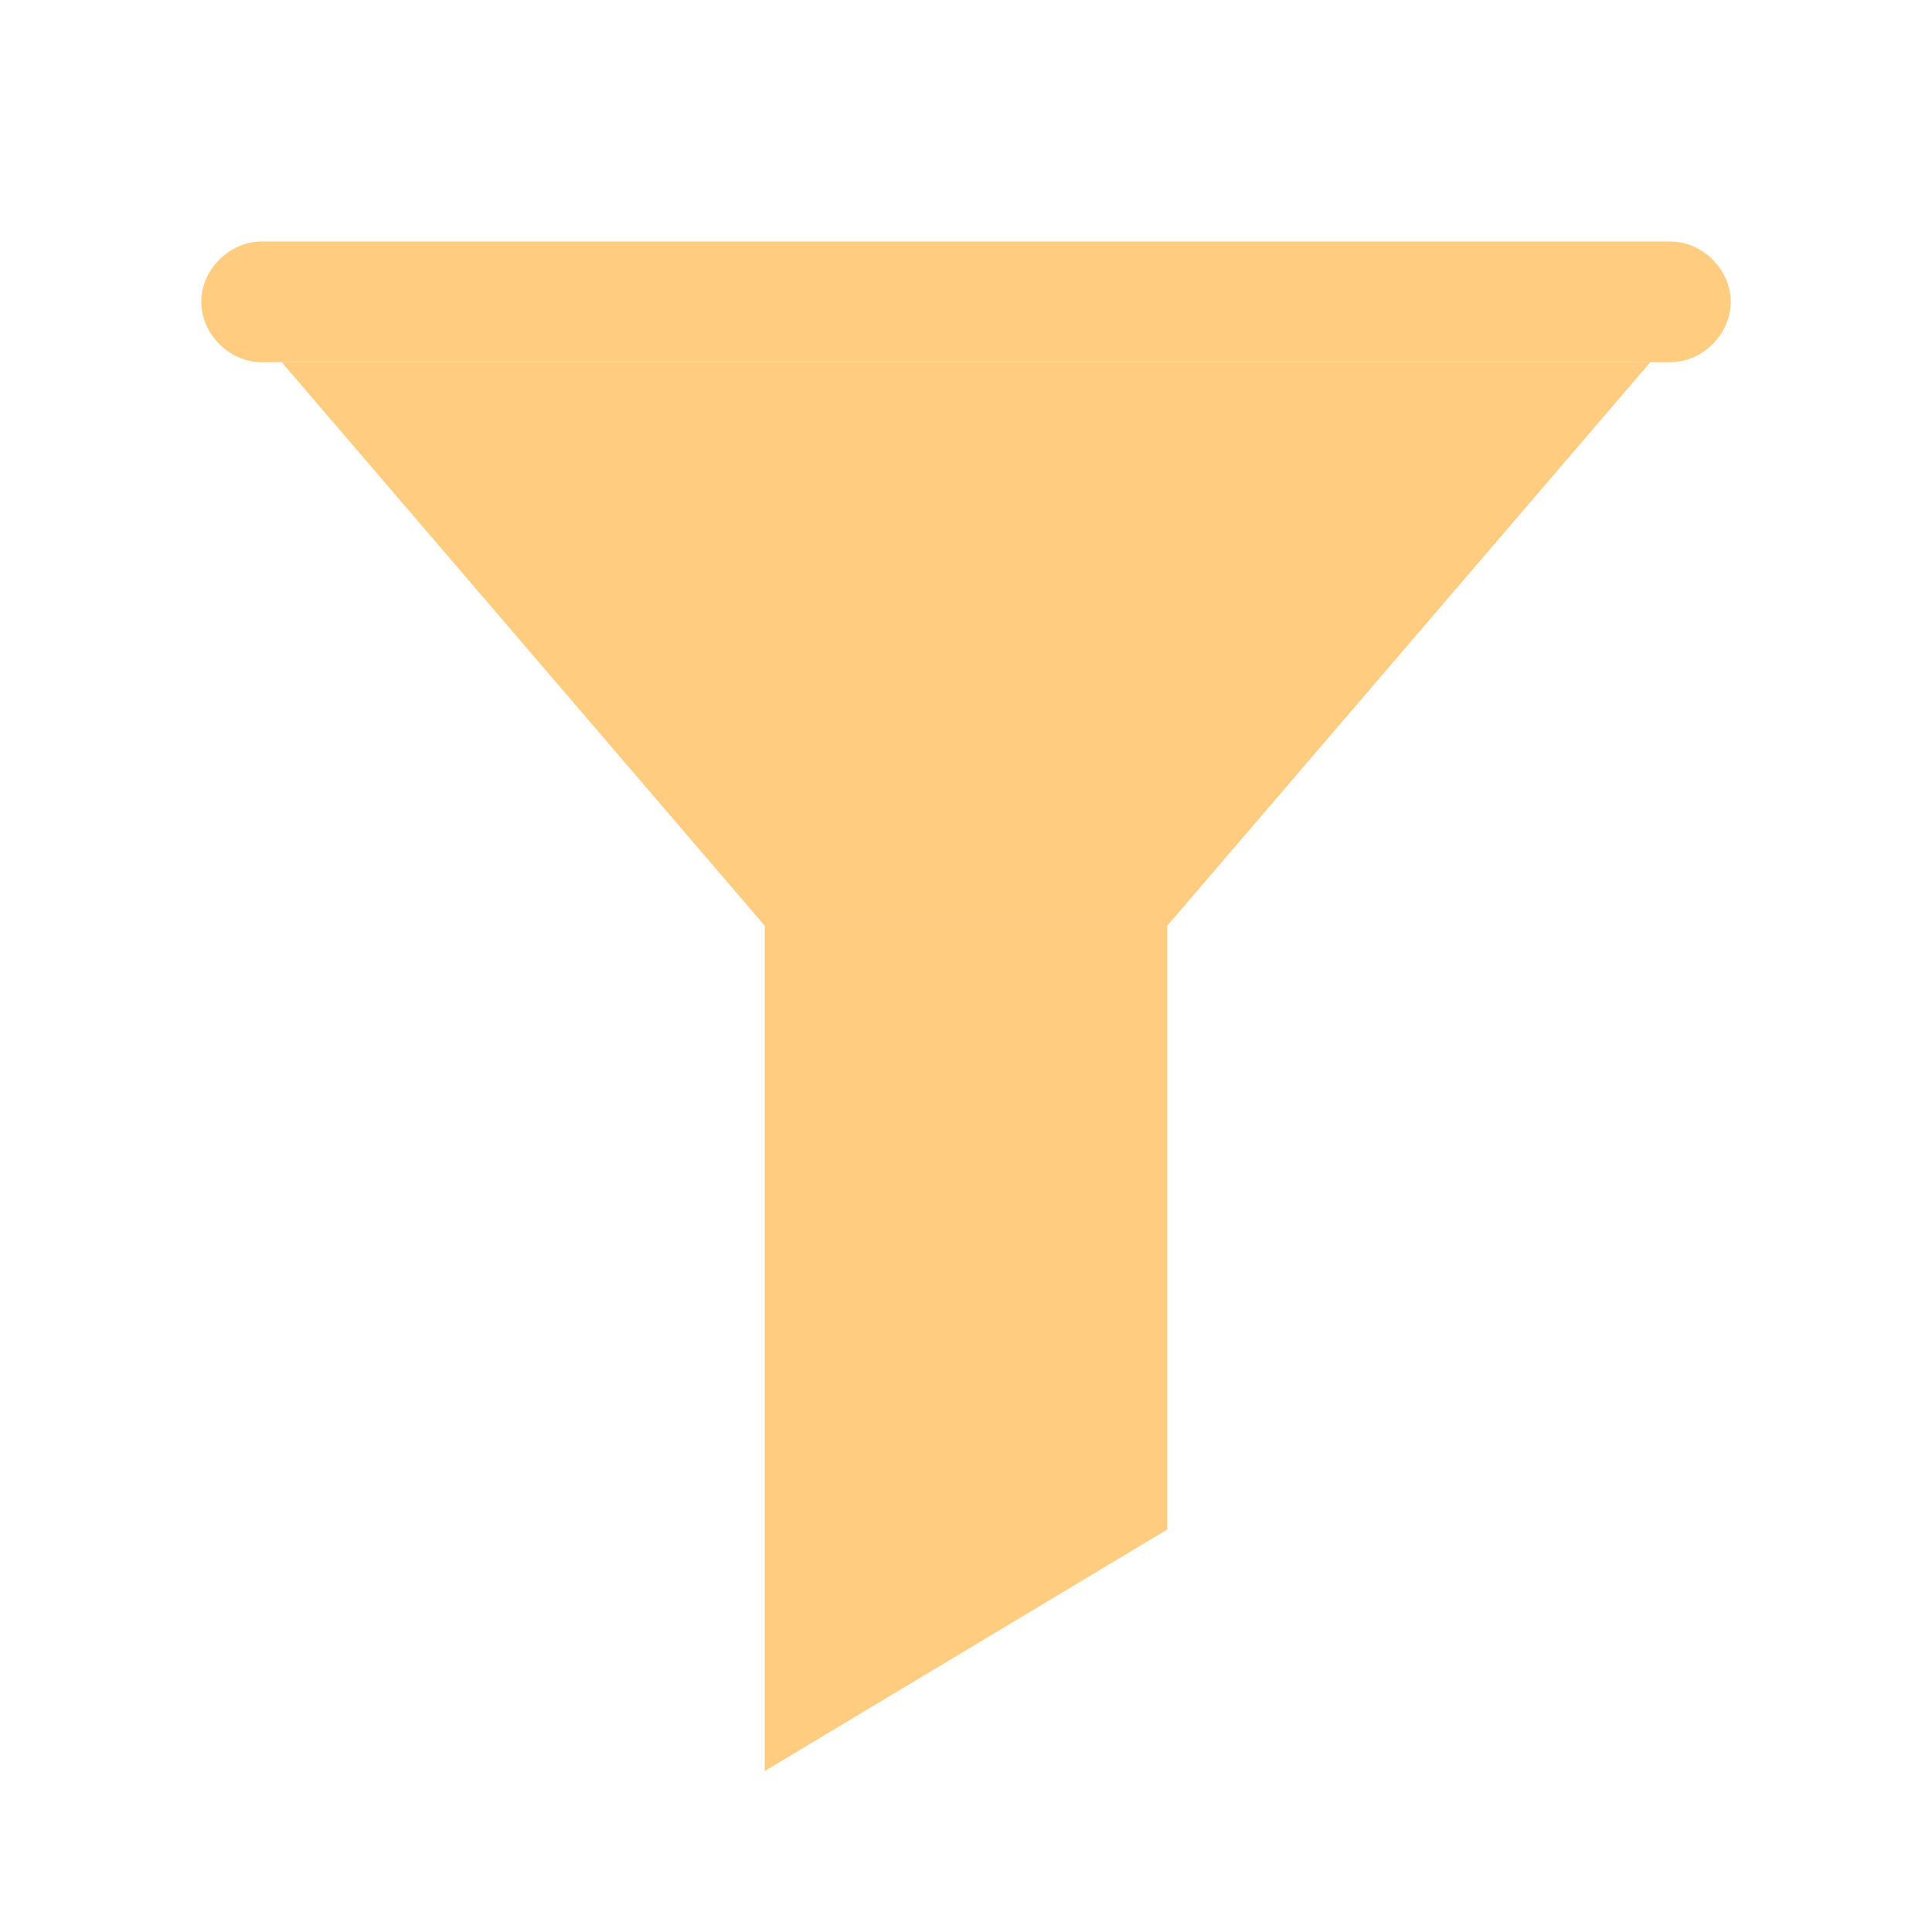
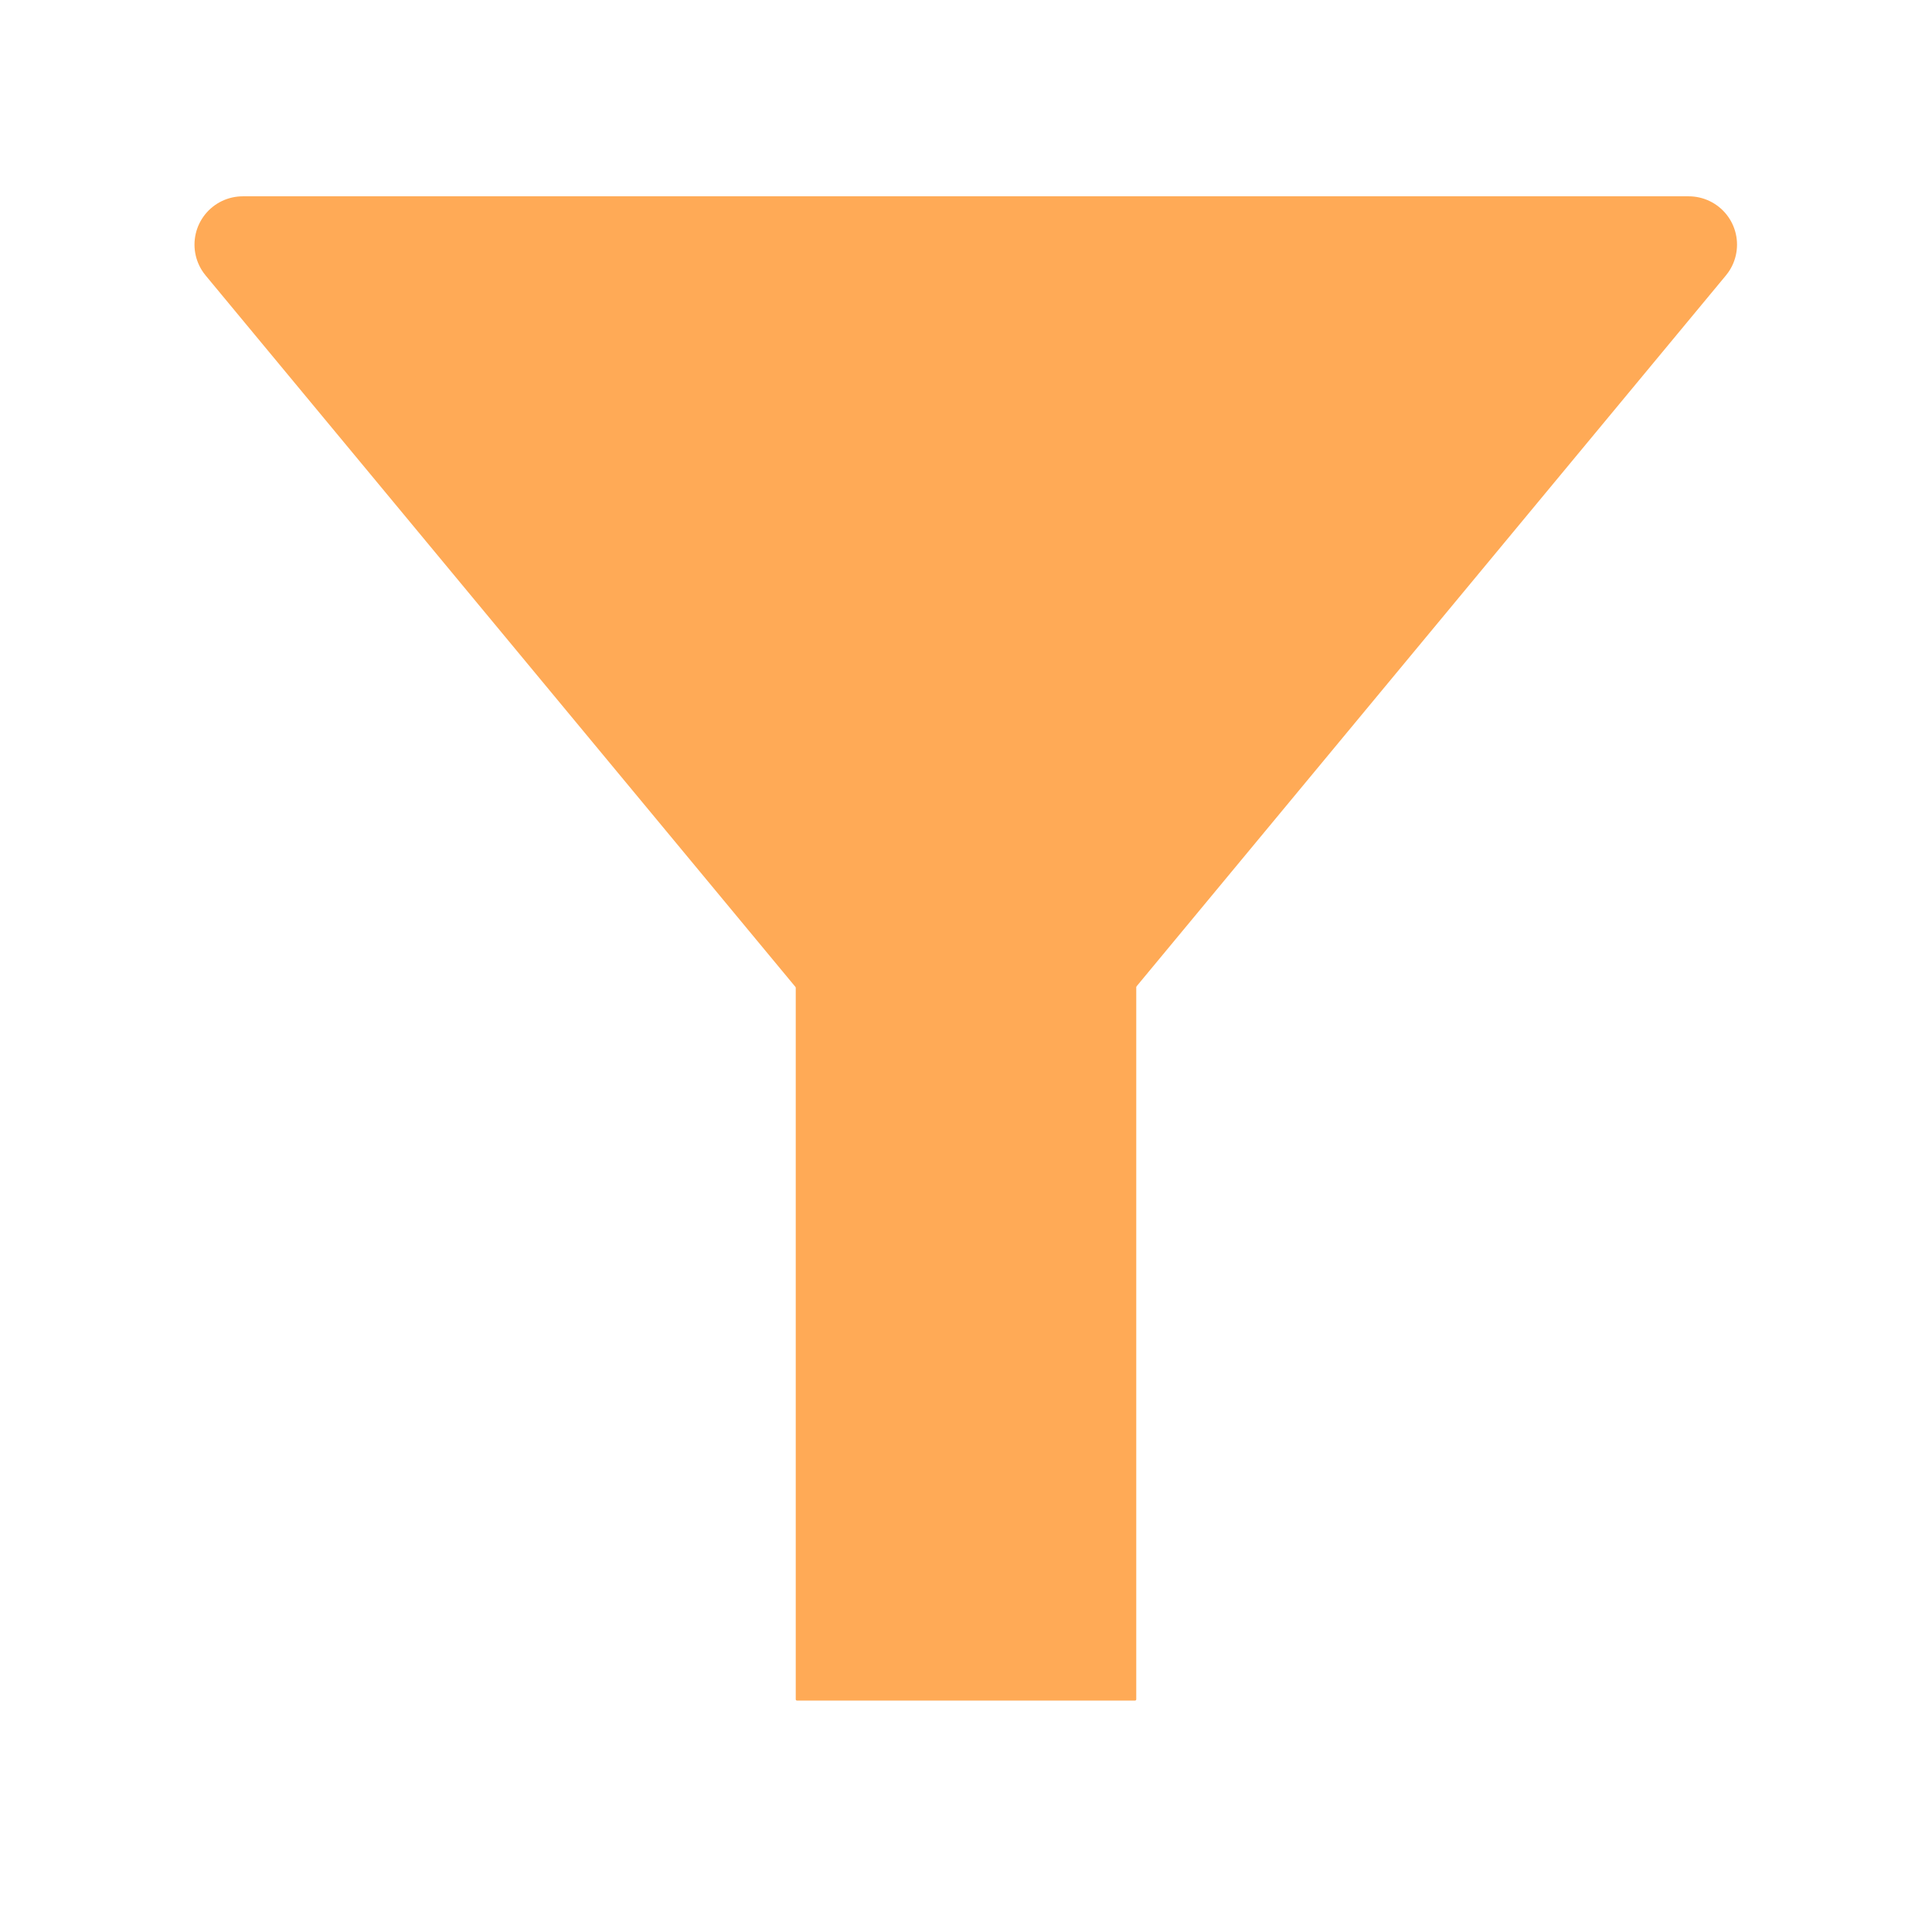
- <svg xmlns="http://www.w3.org/2000/svg" version="1" viewBox="0 0 48 48" enable-background="new 0 0 48 48">
-   <g fill="#FFCC80">
-     <polygon points="29,23 19,23 7,9 41,9" />
-     <polygon points="29,38 19,44 19,23 29,23" />
-     <path d="M41.5,9h-35C5.7,9,5,8.3,5,7.5v0C5,6.7,5.7,6,6.5,6h35C42.3,6,43,6.7,43,7.5v0C43,8.3,42.3,9,41.5,9z" />
+ <svg xmlns="http://www.w3.org/2000/svg" width="800" height="800">
+   <g class="layer">
+     <polygon cx="228" cy="156" edge="442.741" fill="#ffaa56" id="svg_1" orient="x" points="399.899,462.396 100.533,101.288 699.265,101.288 399.899,462.396 " shape="regularPoly" sides="3" stroke="#ffaa56" stroke-linecap="round" stroke-linejoin="round" stroke-width="40" x="1" />
+     <rect fill="#ffaa56" height="383.663" id="svg_3" stroke="#ffaa56" stroke-linecap="round" stroke-linejoin="round" transform="matrix(1 0 0 1 0 0)" width="140" x="330" y="320" />
  </g>
</svg>
